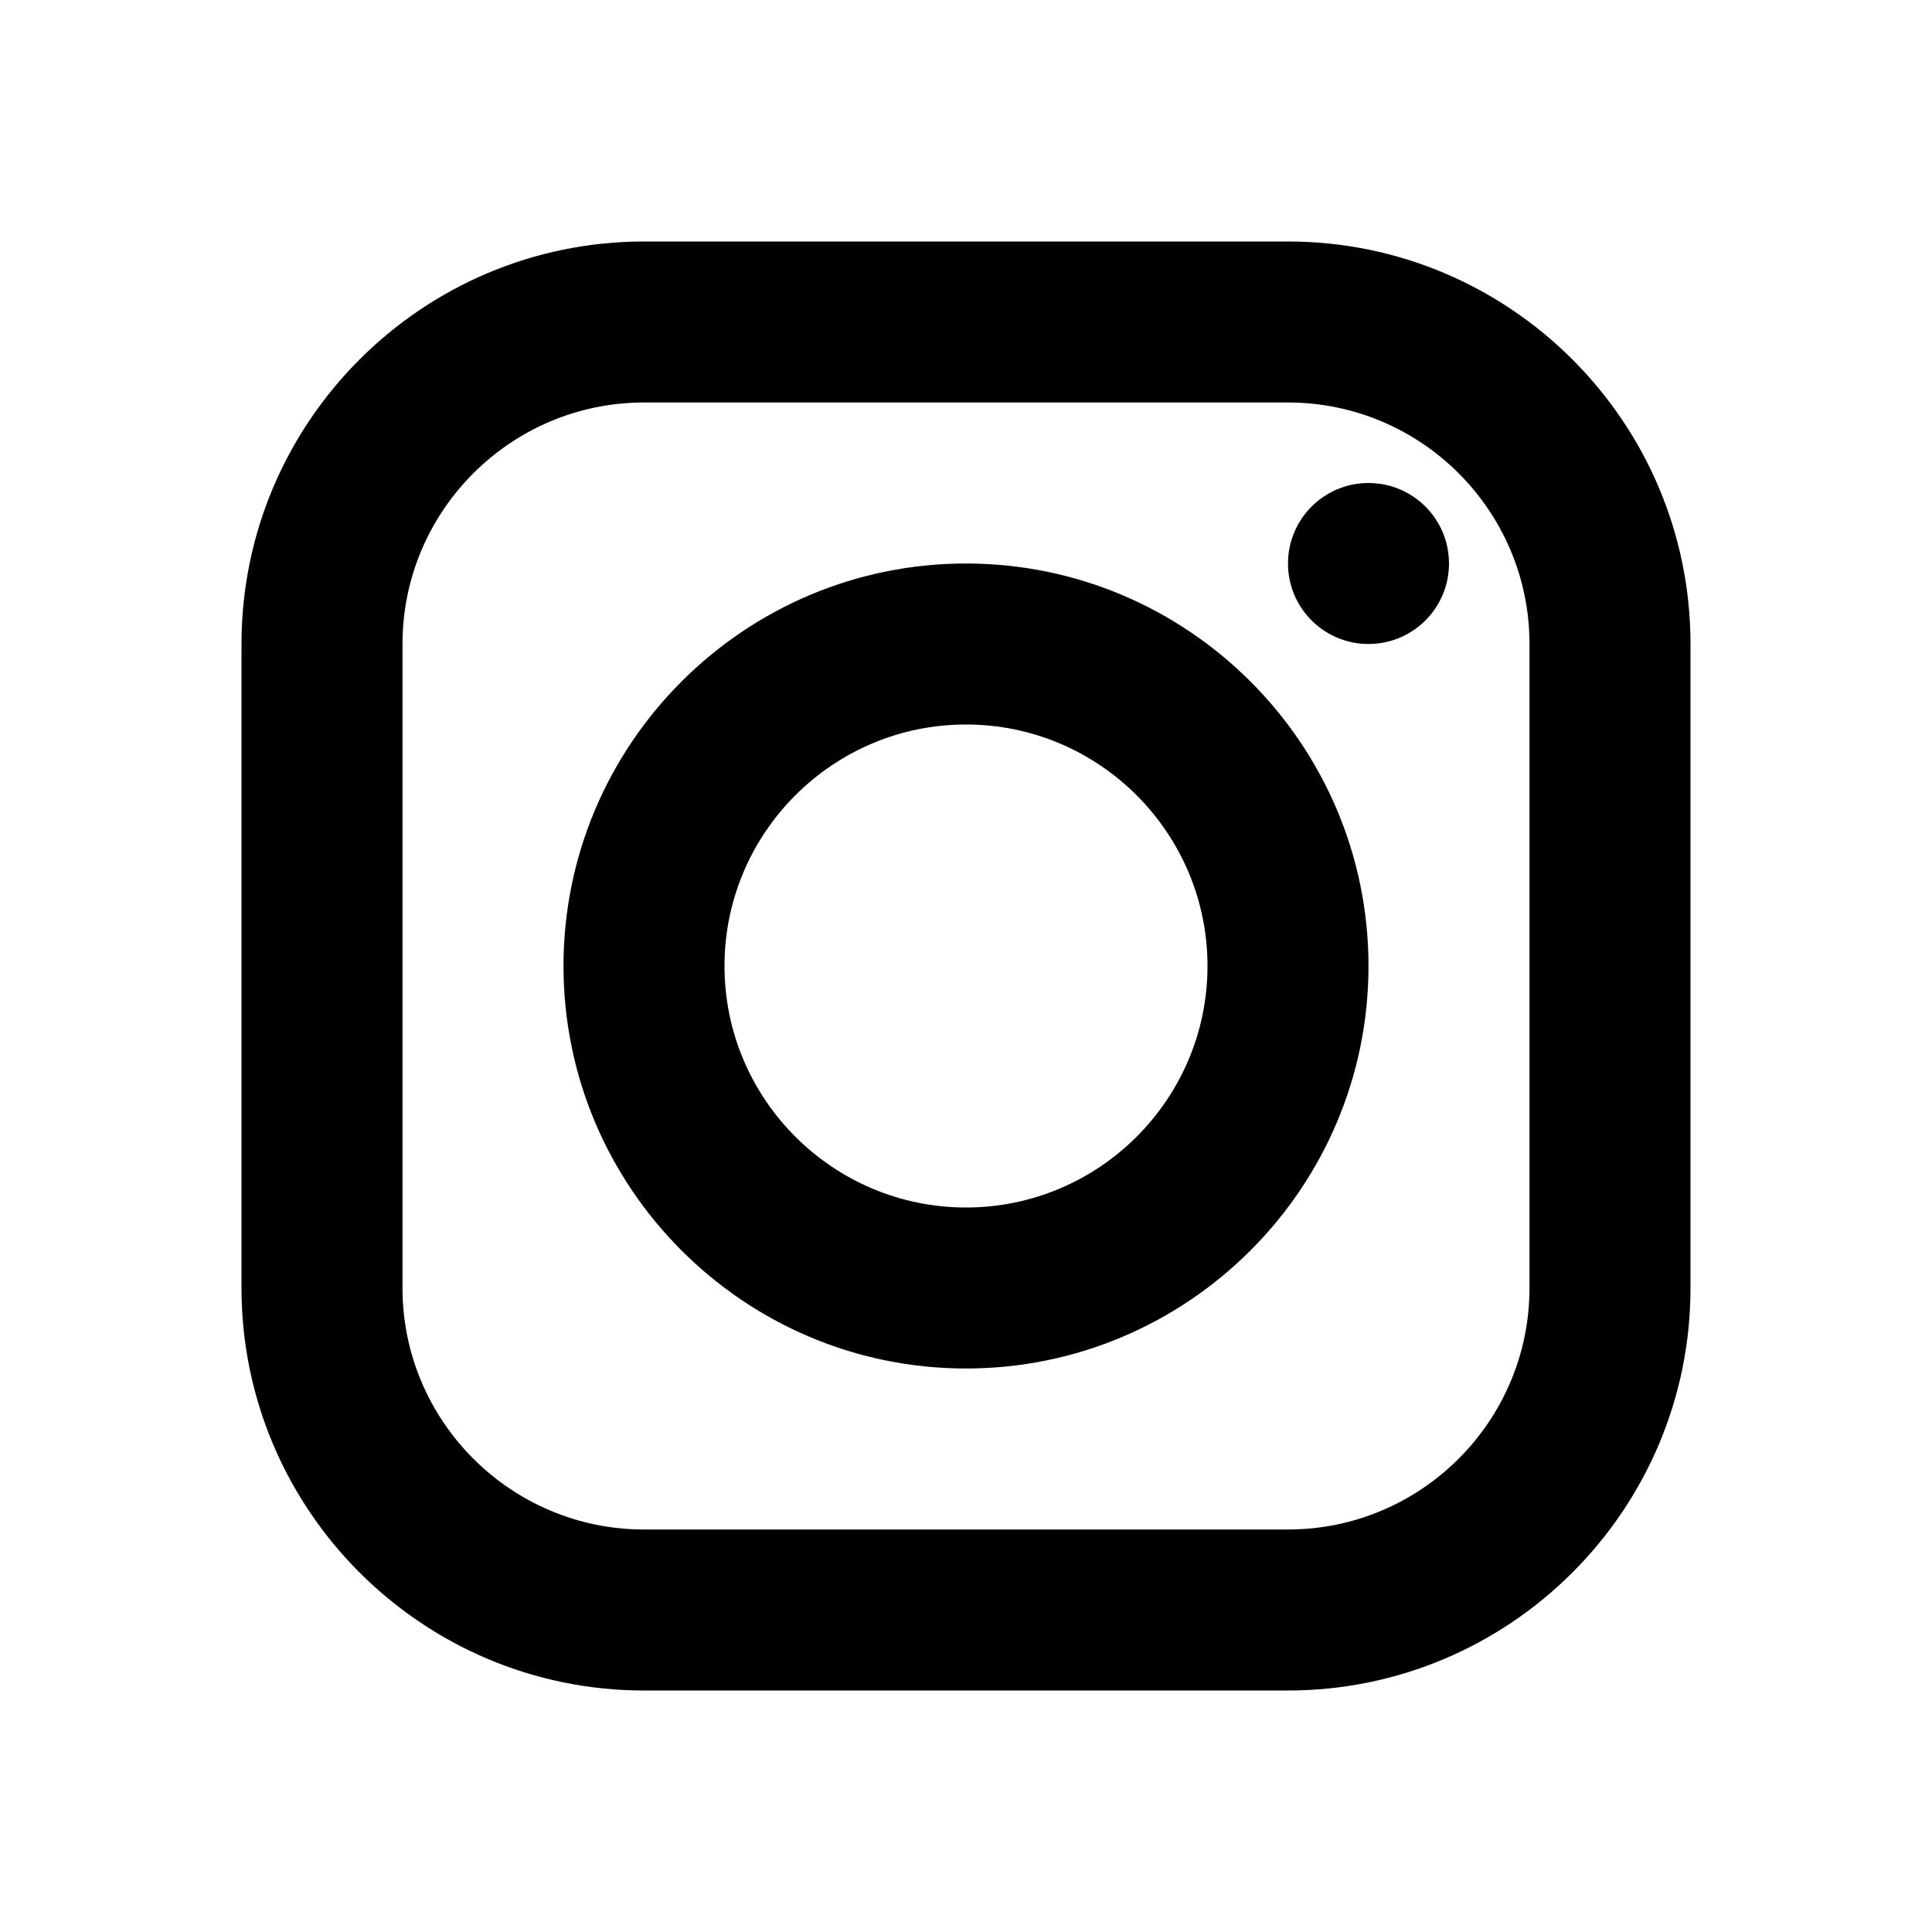
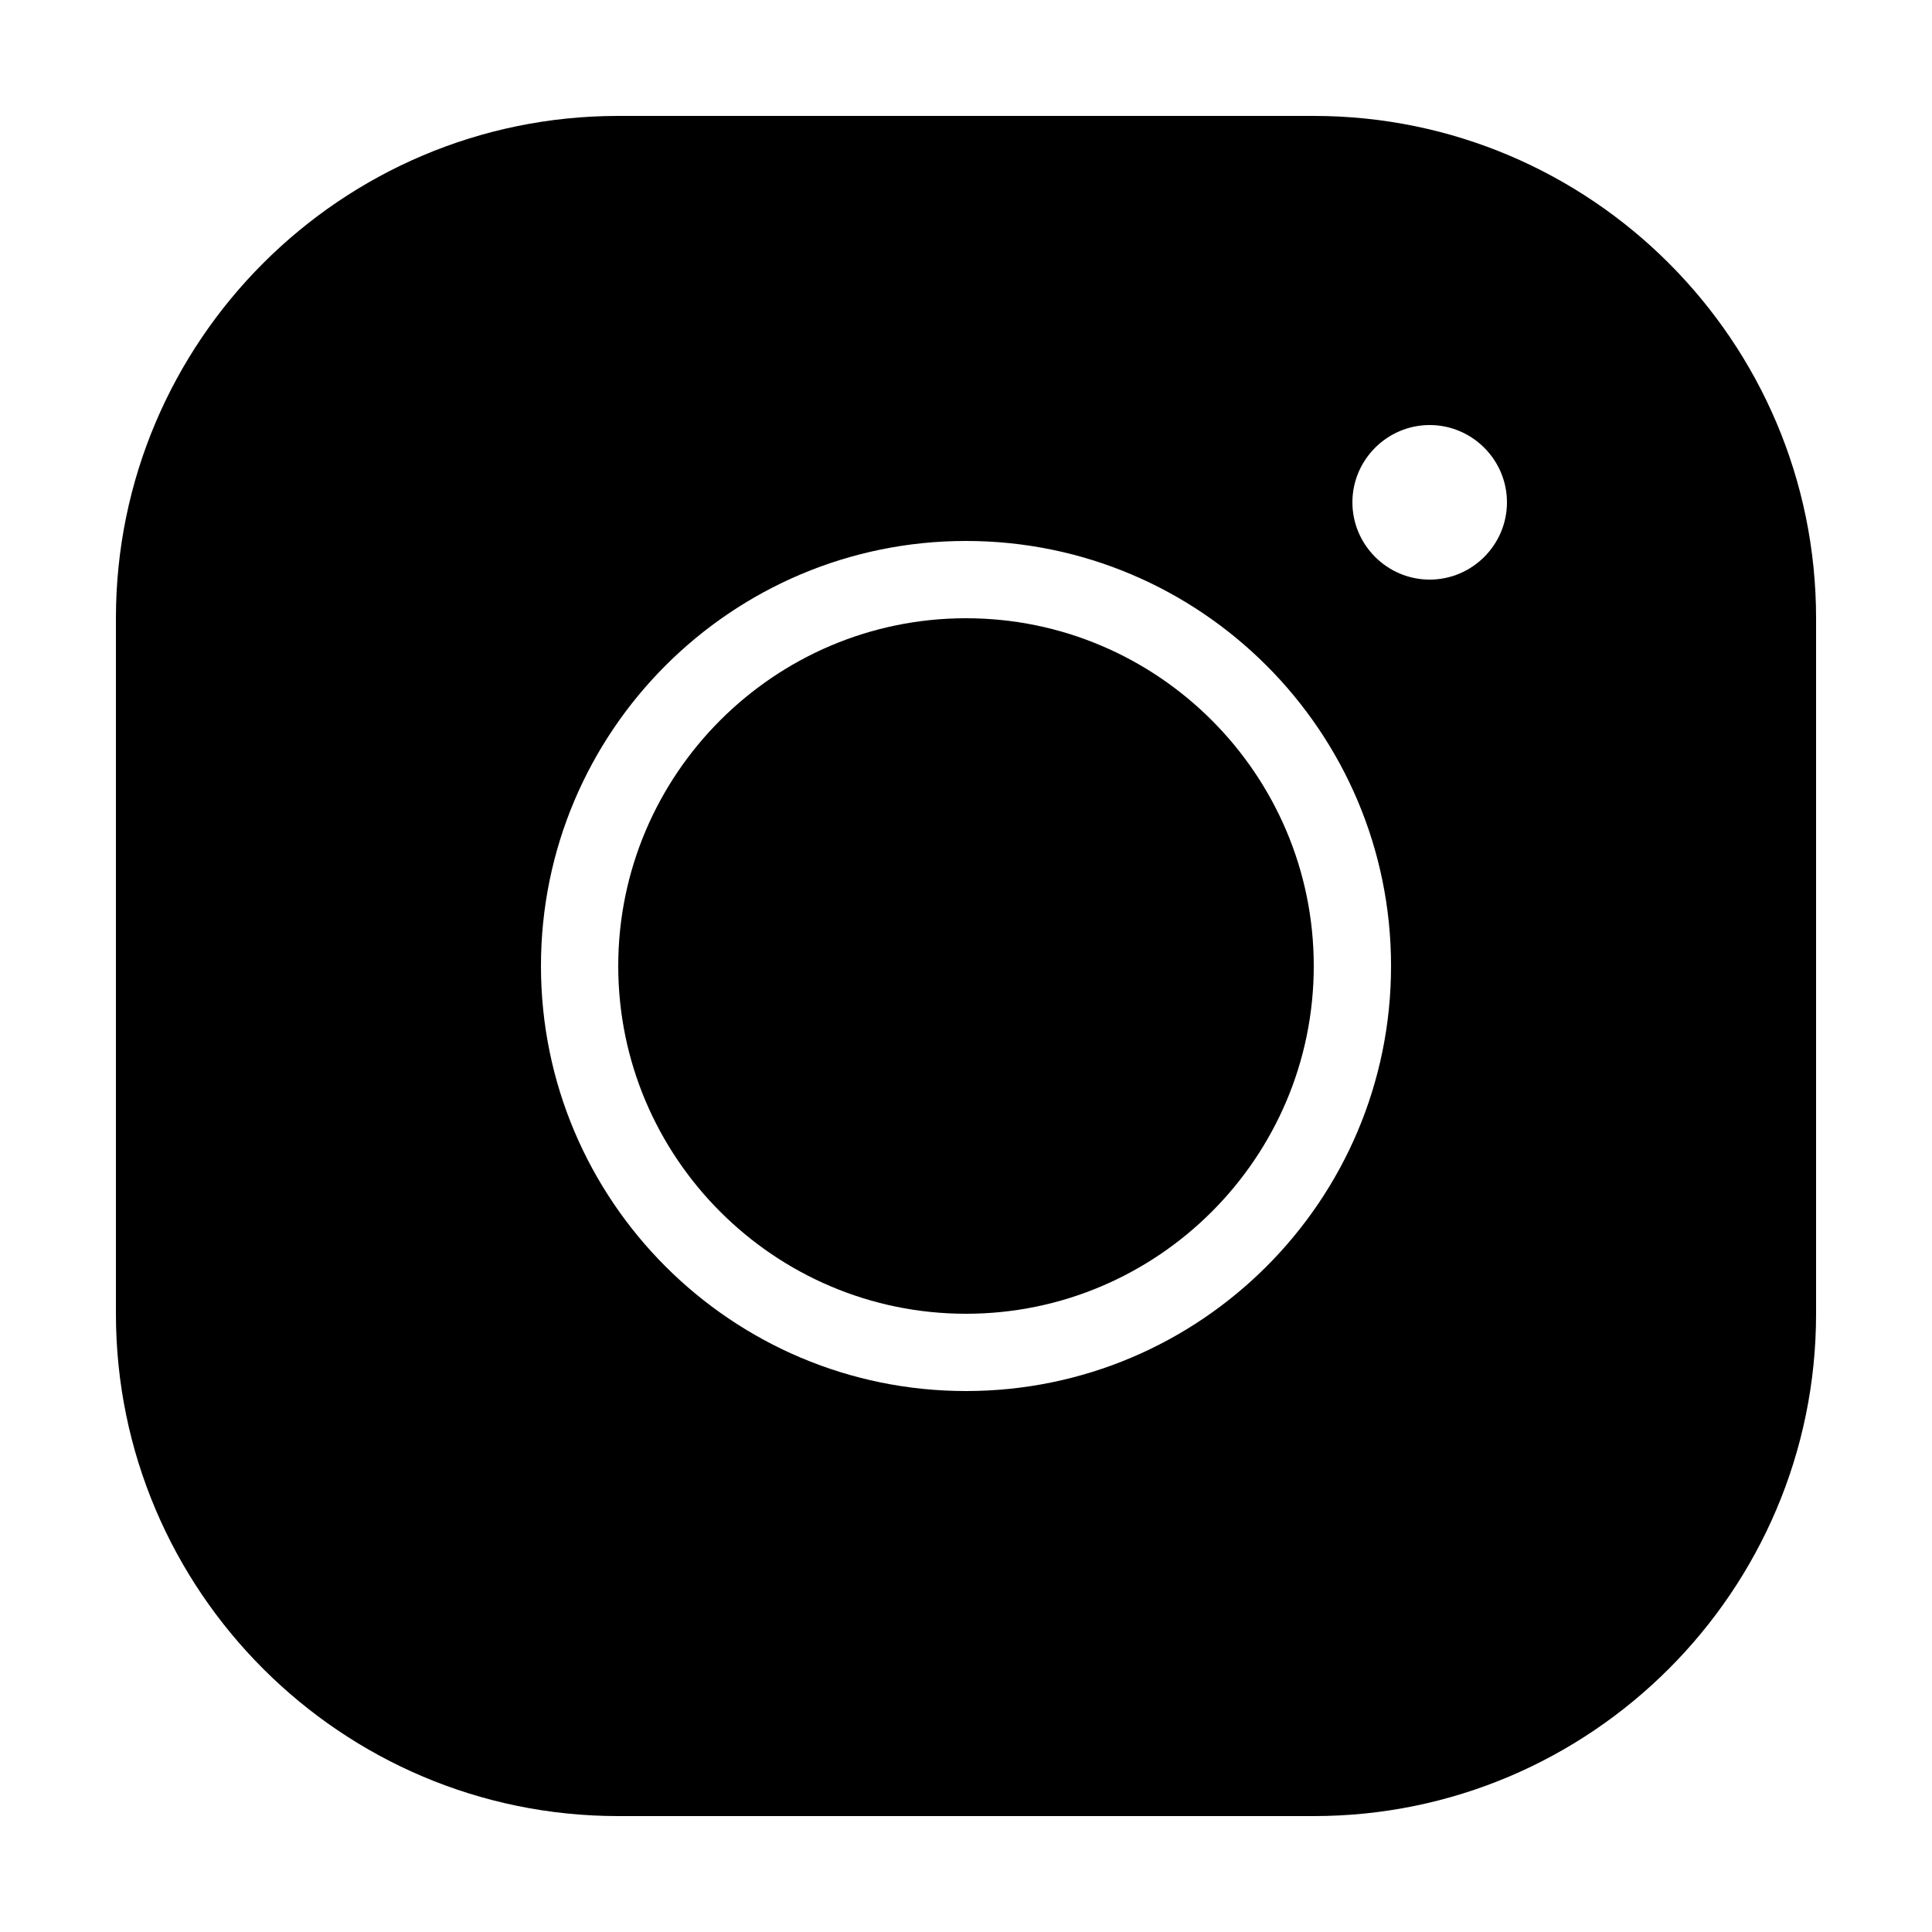
- <svg xmlns="http://www.w3.org/2000/svg" fill="#000000" viewBox="0 0 24 24" width="25px" height="25px">
-   <path d="M 8 3 C 5.243 3 3 5.243 3 8 L 3 16 C 3 18.757 5.243 21 8 21 L 16 21 C 18.757 21 21 18.757 21 16 L 21 8 C 21 5.243 18.757 3 16 3 L 8 3 z M 8 5 L 16 5 C 17.654 5 19 6.346 19 8 L 19 16 C 19 17.654 17.654 19 16 19 L 8 19 C 6.346 19 5 17.654 5 16 L 5 8 C 5 6.346 6.346 5 8 5 z M 17 6 A 1 1 0 0 0 16 7 A 1 1 0 0 0 17 8 A 1 1 0 0 0 18 7 A 1 1 0 0 0 17 6 z M 12 7 C 9.243 7 7 9.243 7 12 C 7 14.757 9.243 17 12 17 C 14.757 17 17 14.757 17 12 C 17 9.243 14.757 7 12 7 z M 12 9 C 13.654 9 15 10.346 15 12 C 15 13.654 13.654 15 12 15 C 10.346 15 9 13.654 9 12 C 9 10.346 10.346 9 12 9 z" />
+ <svg xmlns="http://www.w3.org/2000/svg" fill="#000000" viewBox="0 0 50 50" width="50px" height="50px">
+   <path d="M 16 3 C 8.83 3 3 8.83 3 16 L 3 34 C 3 41.17 8.83 47 16 47 L 34 47 C 41.17 47 47 41.17 47 34 L 47 16 C 47 8.83 41.17 3 34 3 L 16 3 z M 37 11 C 38.1 11 39 11.9 39 13 C 39 14.1 38.1 15 37 15 C 35.9 15 35 14.1 35 13 C 35 11.9 35.9 11 37 11 z M 25 14 C 31.07 14 36 18.93 36 25 C 36 31.07 31.07 36 25 36 C 18.93 36 14 31.07 14 25 C 14 18.93 18.93 14 25 14 z M 25 16 C 20.04 16 16 20.04 16 25 C 16 29.96 20.04 34 25 34 C 29.96 34 34 29.96 34 25 C 34 20.04 29.96 16 25 16 z" />
</svg>
